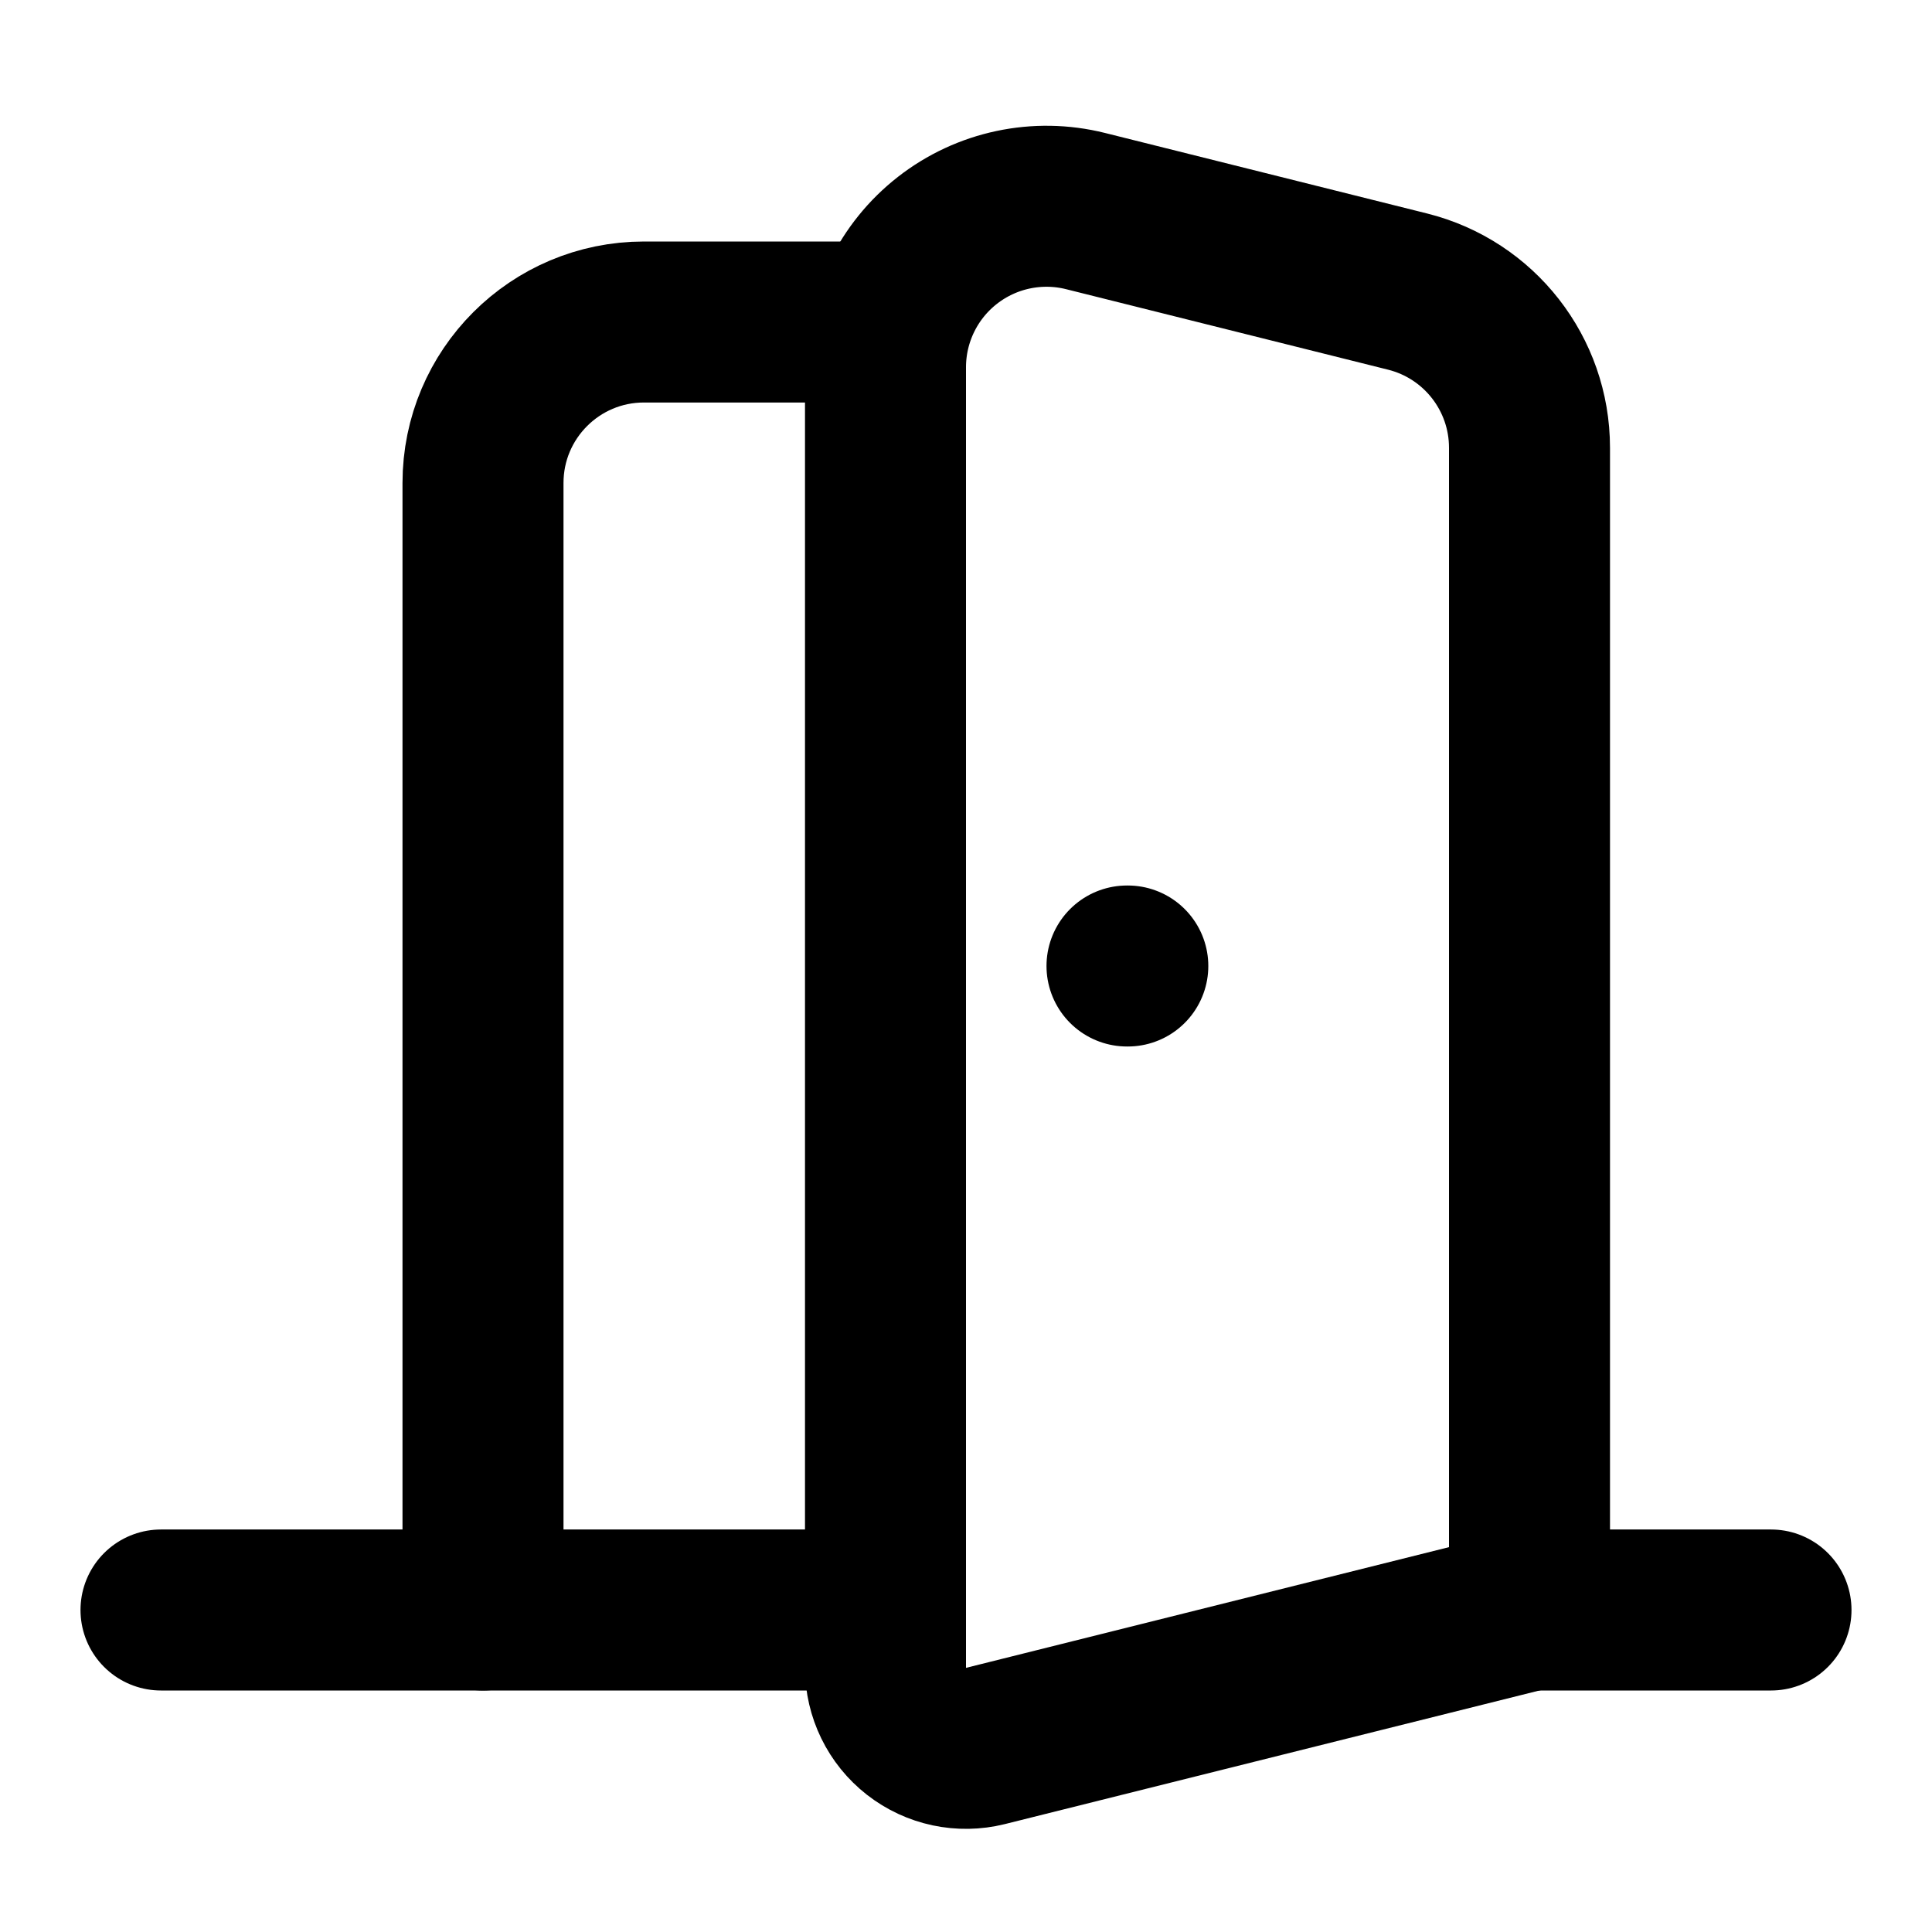
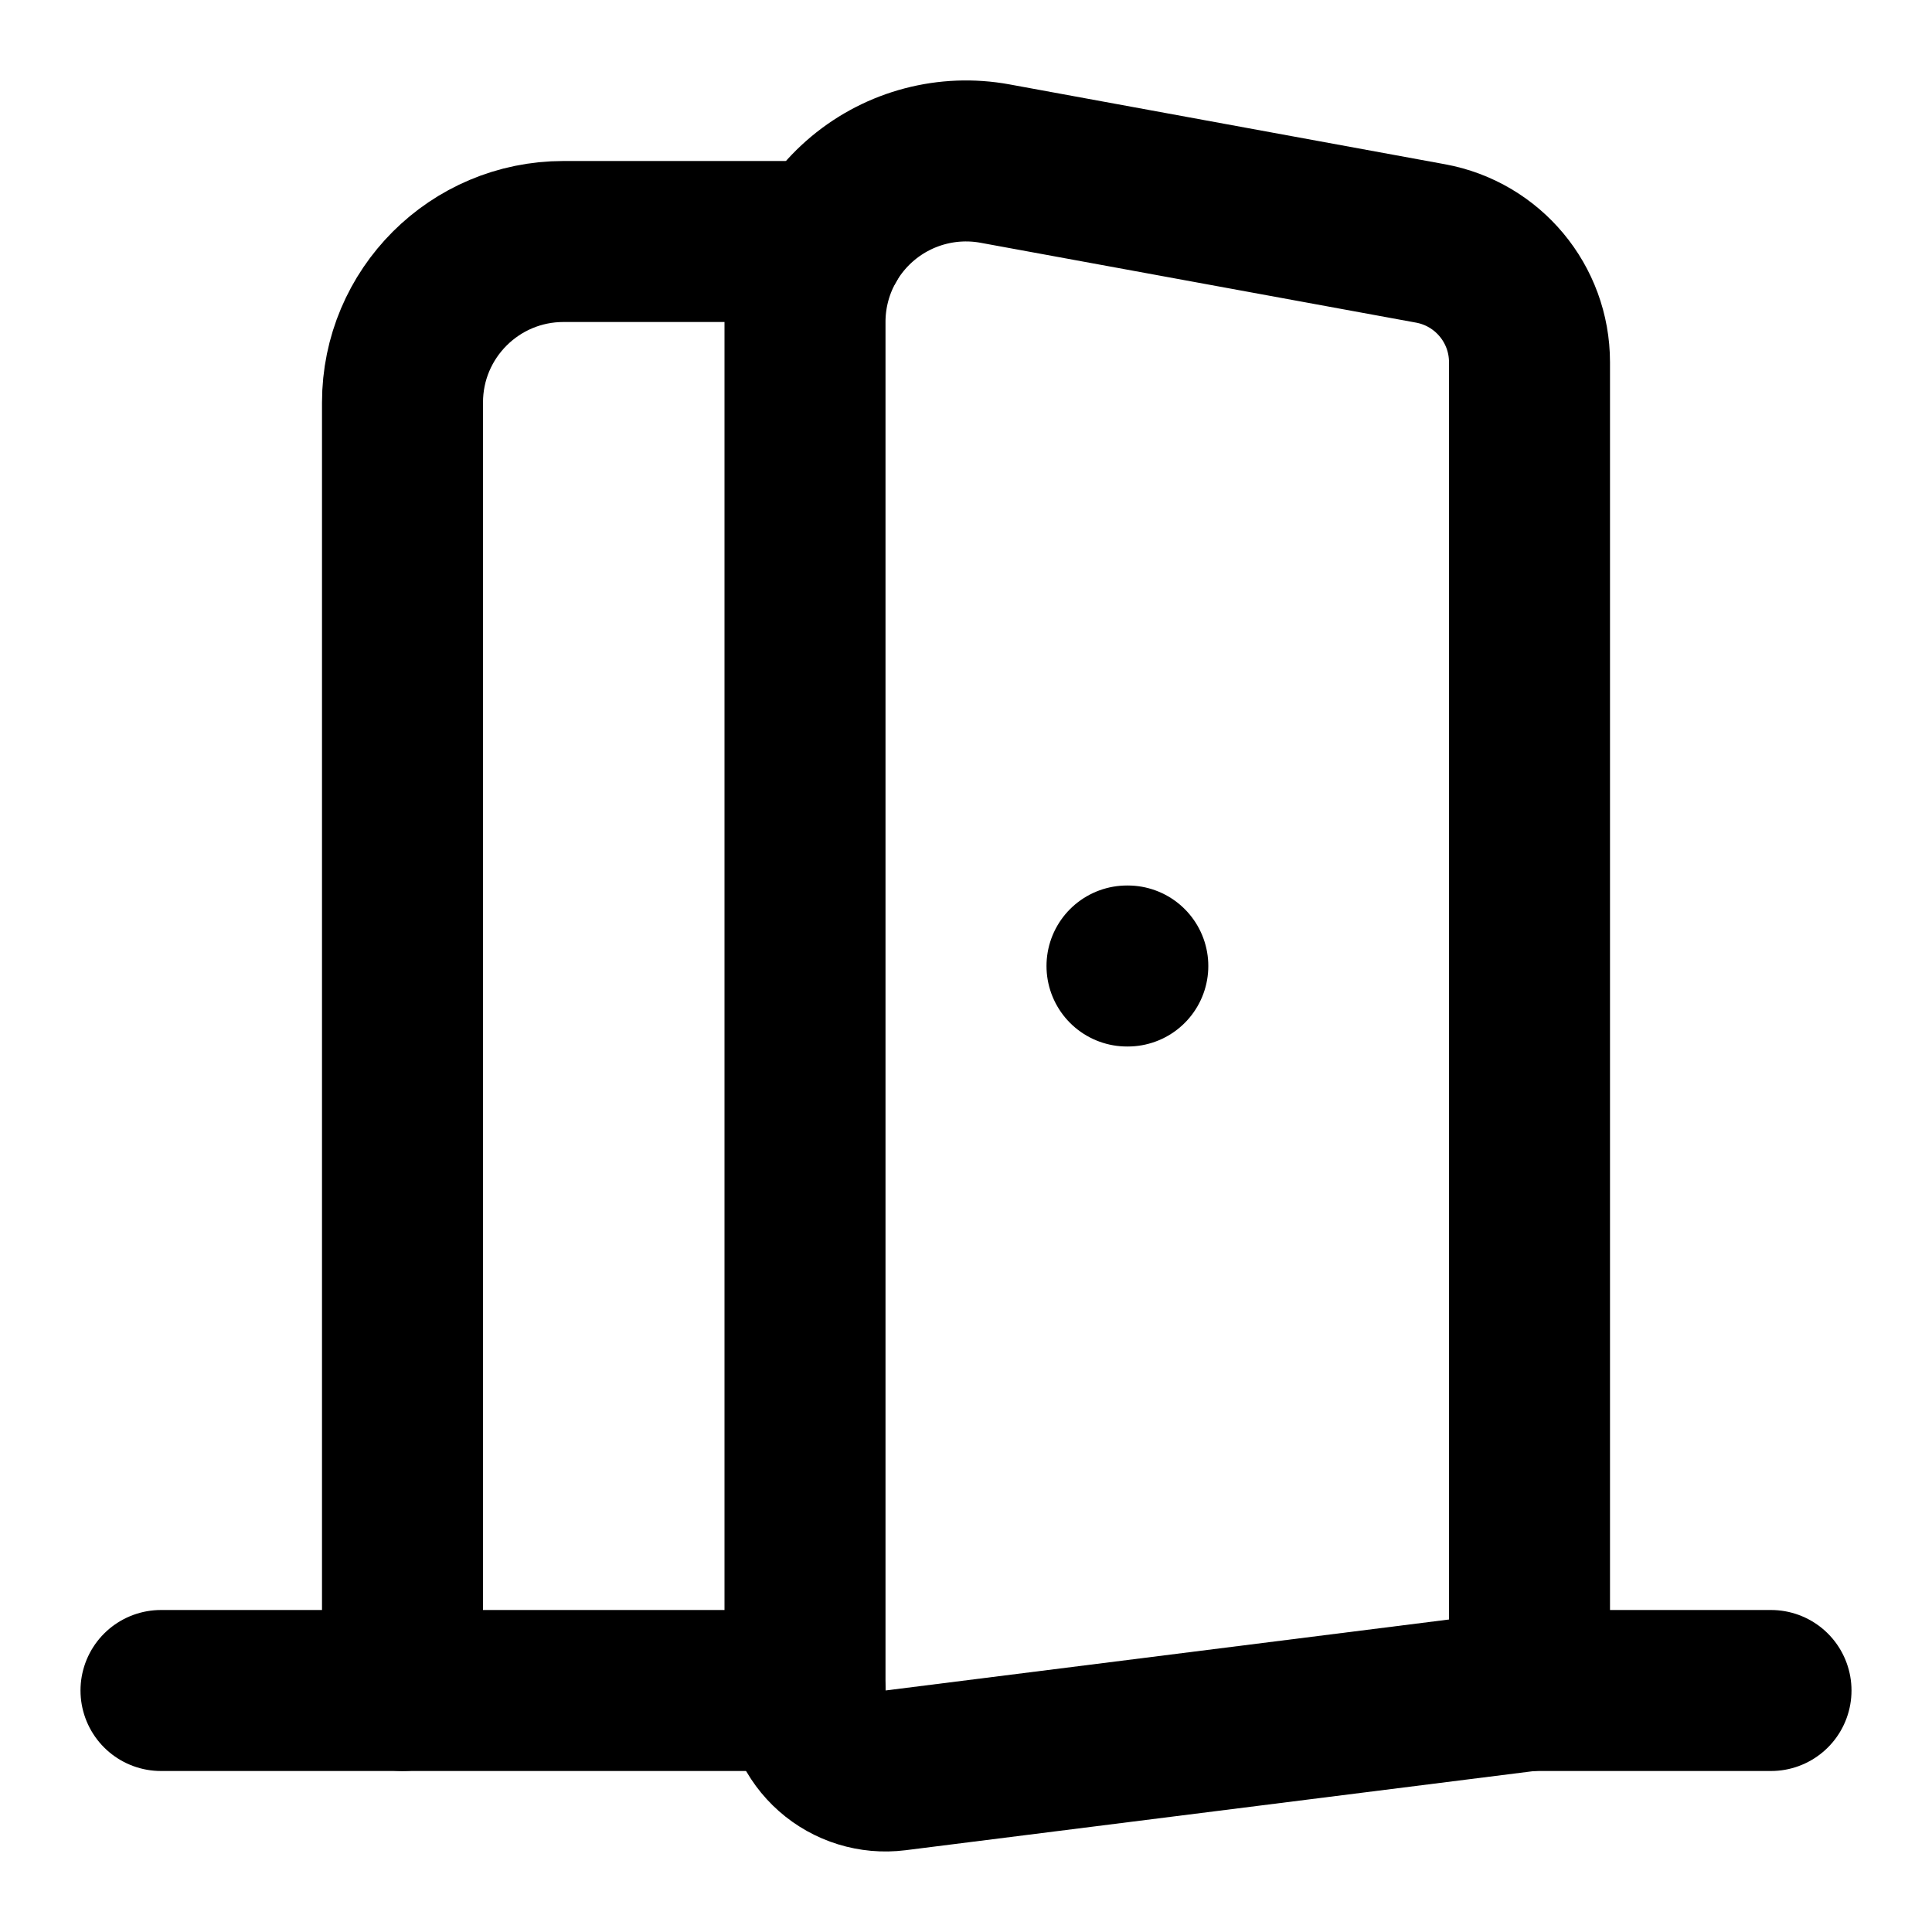
<svg xmlns="http://www.w3.org/2000/svg" width="24" height="24" viewBox="0 0 24 24" fill="none" stroke="currentColor" stroke-width="2" stroke-linecap="round" stroke-linejoin="round">
-   <path d="M11 20H2" />
-   <path d="M11 4.562v16.157a1 1 0 0 0 1.242.97L19 20V5.562a2 2 0 0 0-1.515-1.94l-4-1A2 2 0 0 0 11 4.561z" />
-   <path d="M11 4H8a2 2 0 0 0-2 2v14" />
+   <path d="M10 21H2" />
+   <path d="M10 4a2 2 0 012.36-1.968l5.41.992A1.5 1.5 0 0119 4.5V21l-7.876.992A1 1 0 0110 21z" />
+   <path d="M10.268 3H7a2 2 0 00-2 2v16" />
  <path d="M14 12h.01" />
-   <path d="M22 20h-3" />
+   <path d="M22 21h-3" />
</svg>
